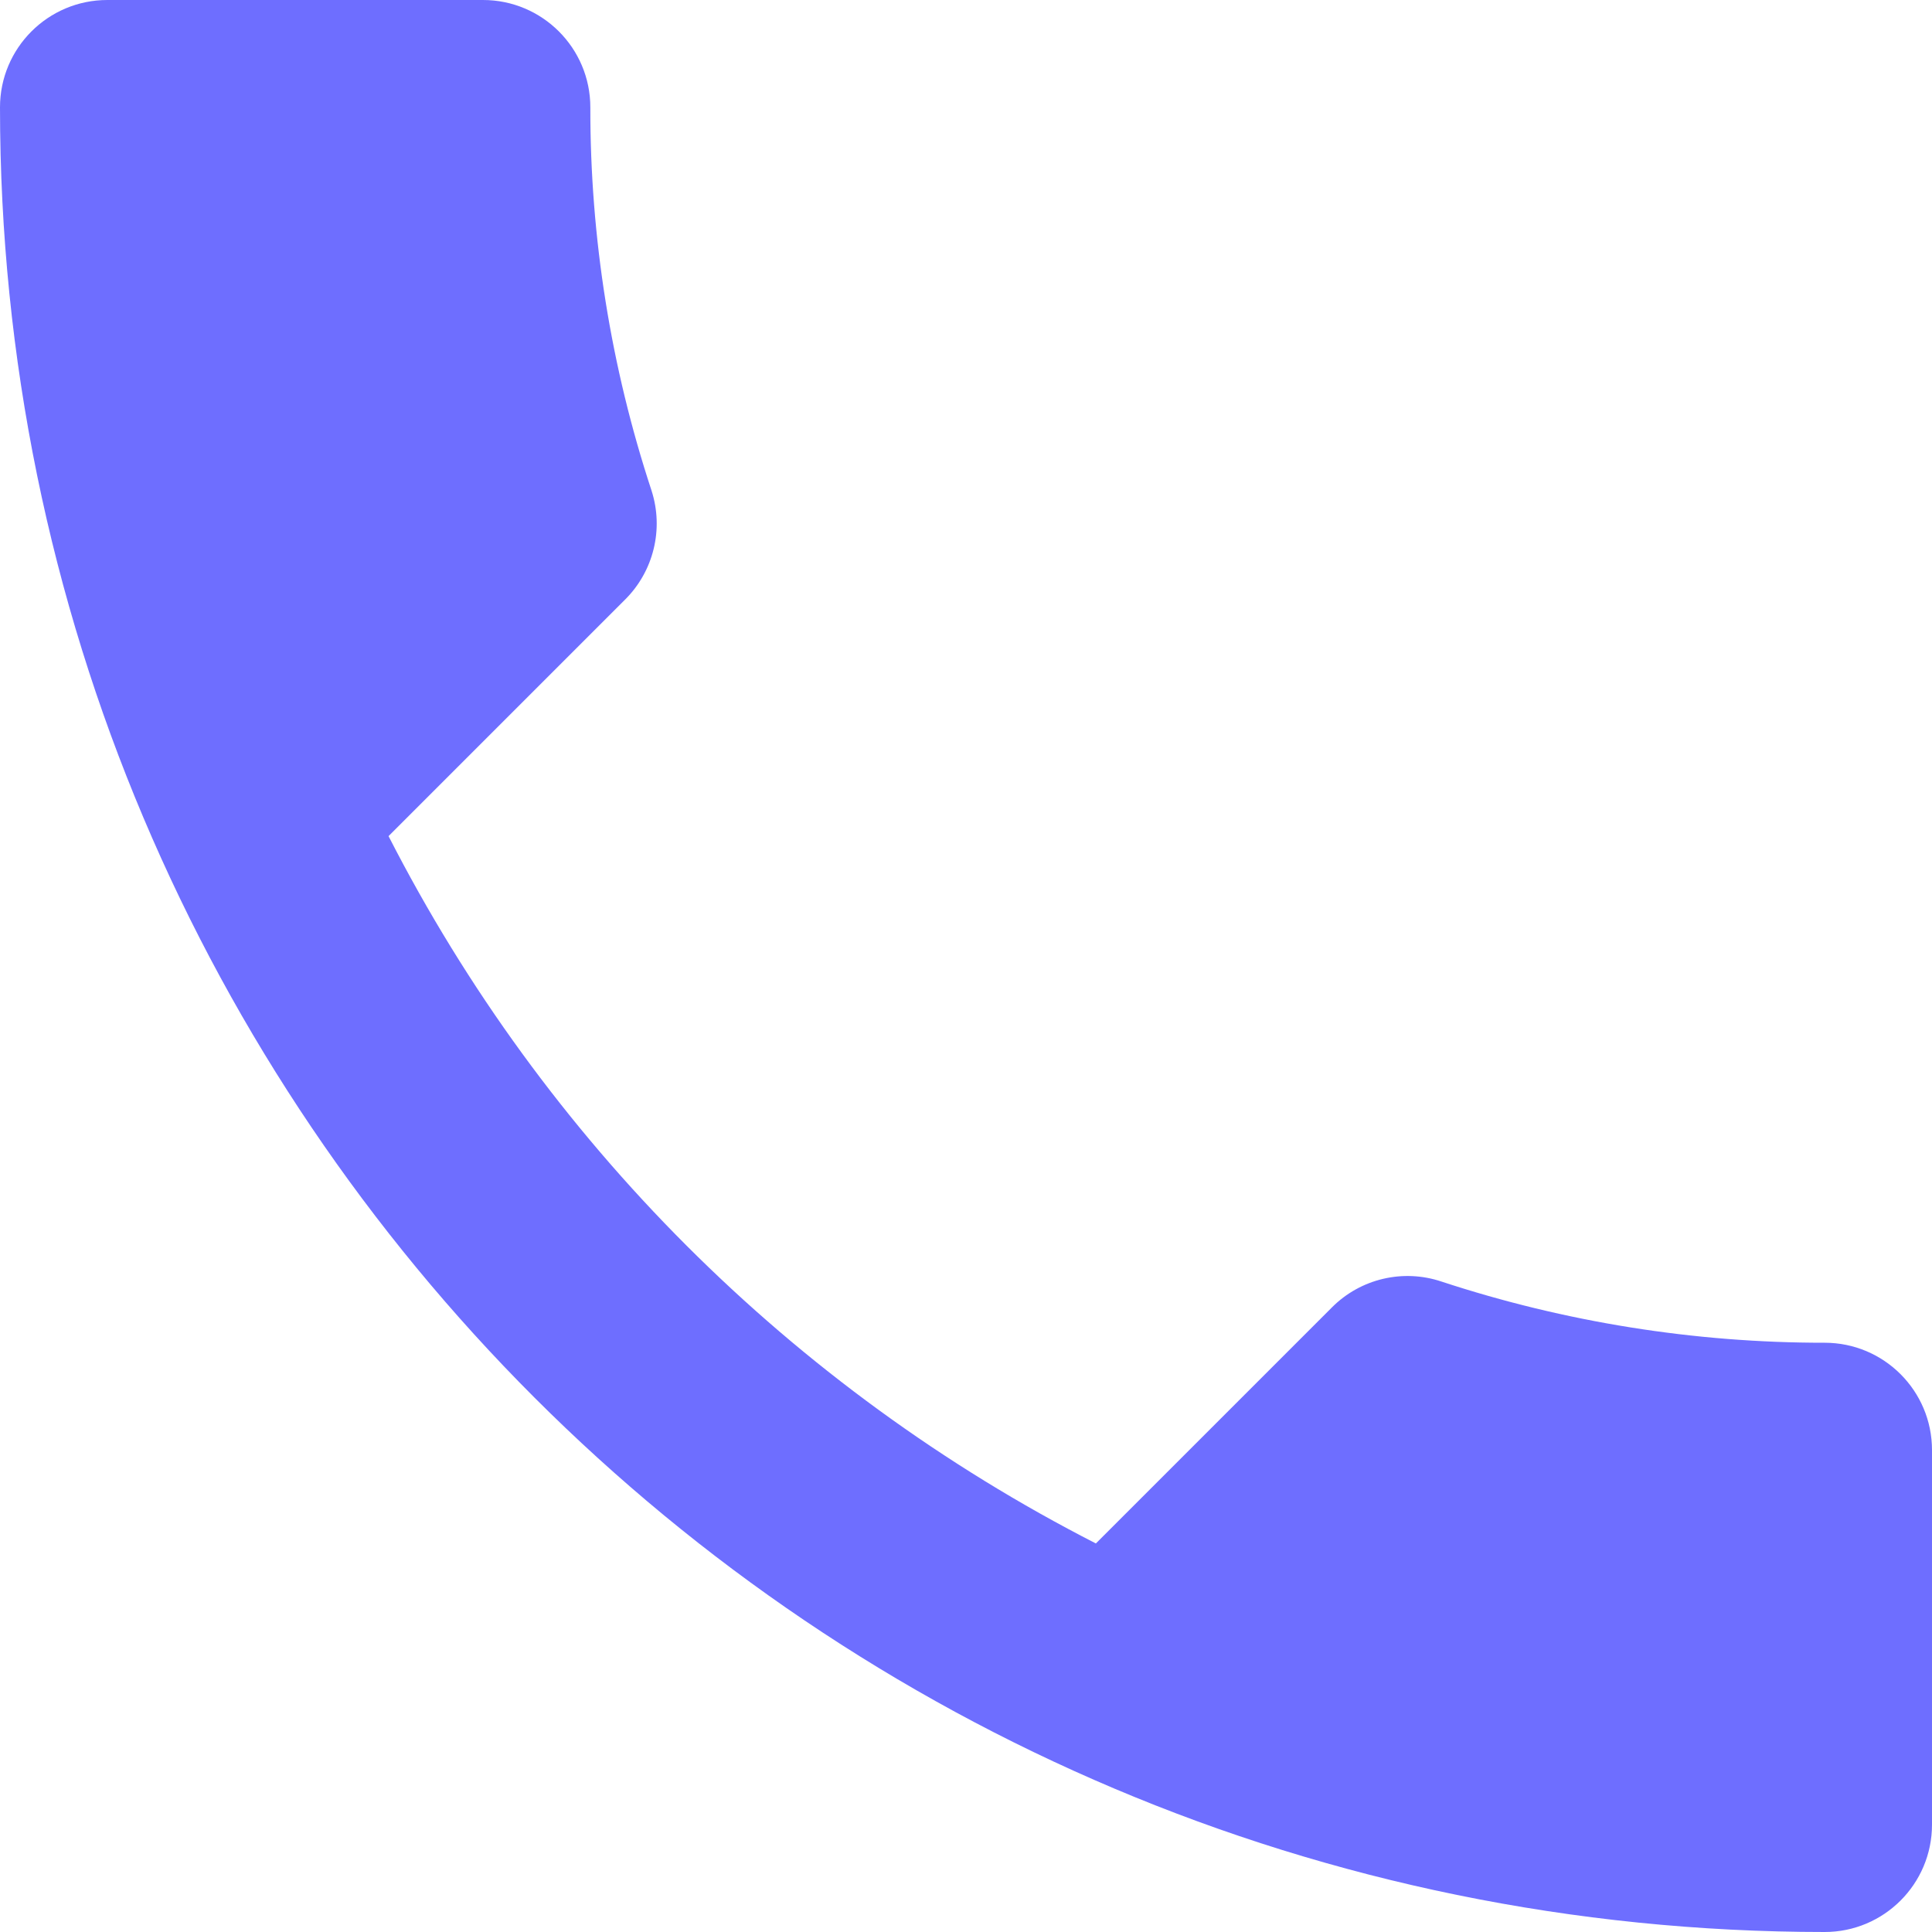
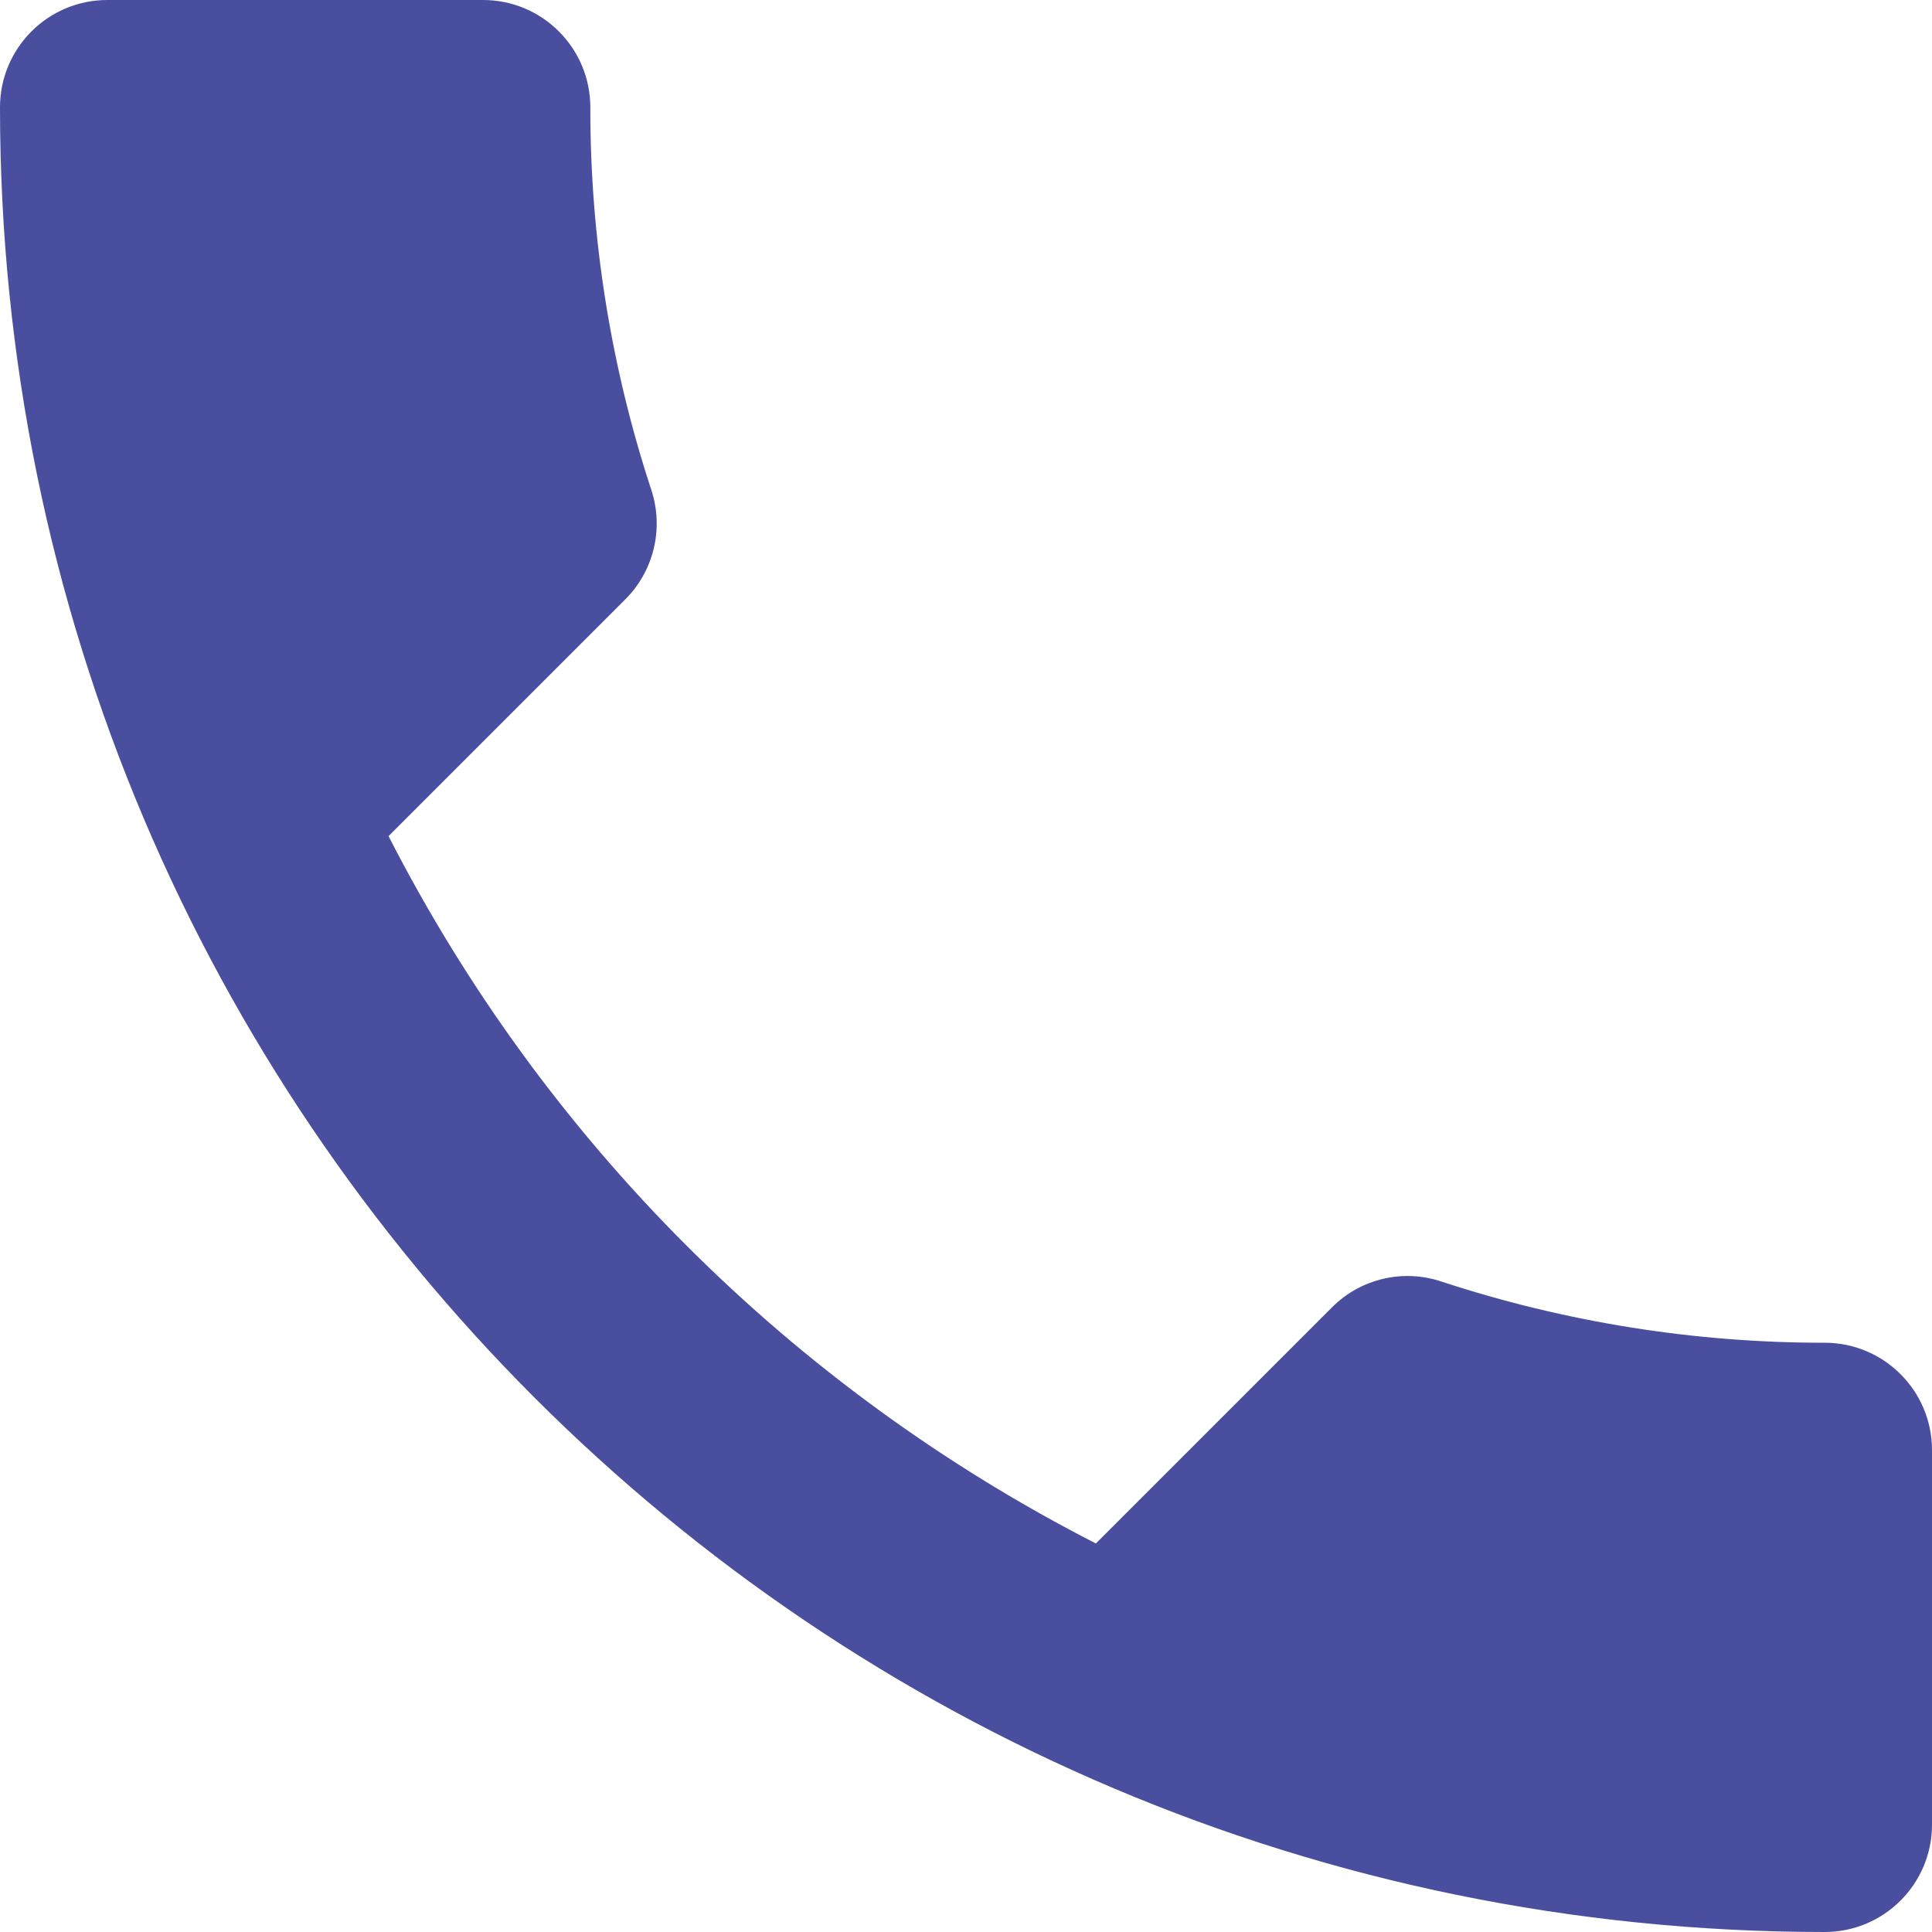
<svg xmlns="http://www.w3.org/2000/svg" width="18" height="18" viewBox="0 0 18 18">
-   <path d="M6.62,10.79a15.149,15.149,0,0,0,6.59,6.59l2.2-2.2a.994.994,0,0,1,1.02-.24,11.407,11.407,0,0,0,3.57.57,1,1,0,0,1,1,1V20a1,1,0,0,1-1,1A17,17,0,0,1,3,4,1,1,0,0,1,4,3H7.5a1,1,0,0,1,1,1,11.36,11.36,0,0,0,.57,3.57,1,1,0,0,1-.25,1.02Z" transform="translate(-3 -3)" fill="#6e6eff" />
+   <path id="ic_call_24px" d="M6.62,10.79a15.149,15.149,0,0,0,6.59,6.59l2.2-2.2a.994.994,0,0,1,1.02-.24,11.407,11.407,0,0,0,3.57.57,1,1,0,0,1,1,1V20a1,1,0,0,1-1,1A17,17,0,0,1,3,4,1,1,0,0,1,4,3H7.5a1,1,0,0,1,1,1,11.36,11.36,0,0,0,.57,3.57,1,1,0,0,1-.25,1.02Z" transform="translate(-3 -3)" fill="#494e9f" />
</svg>
